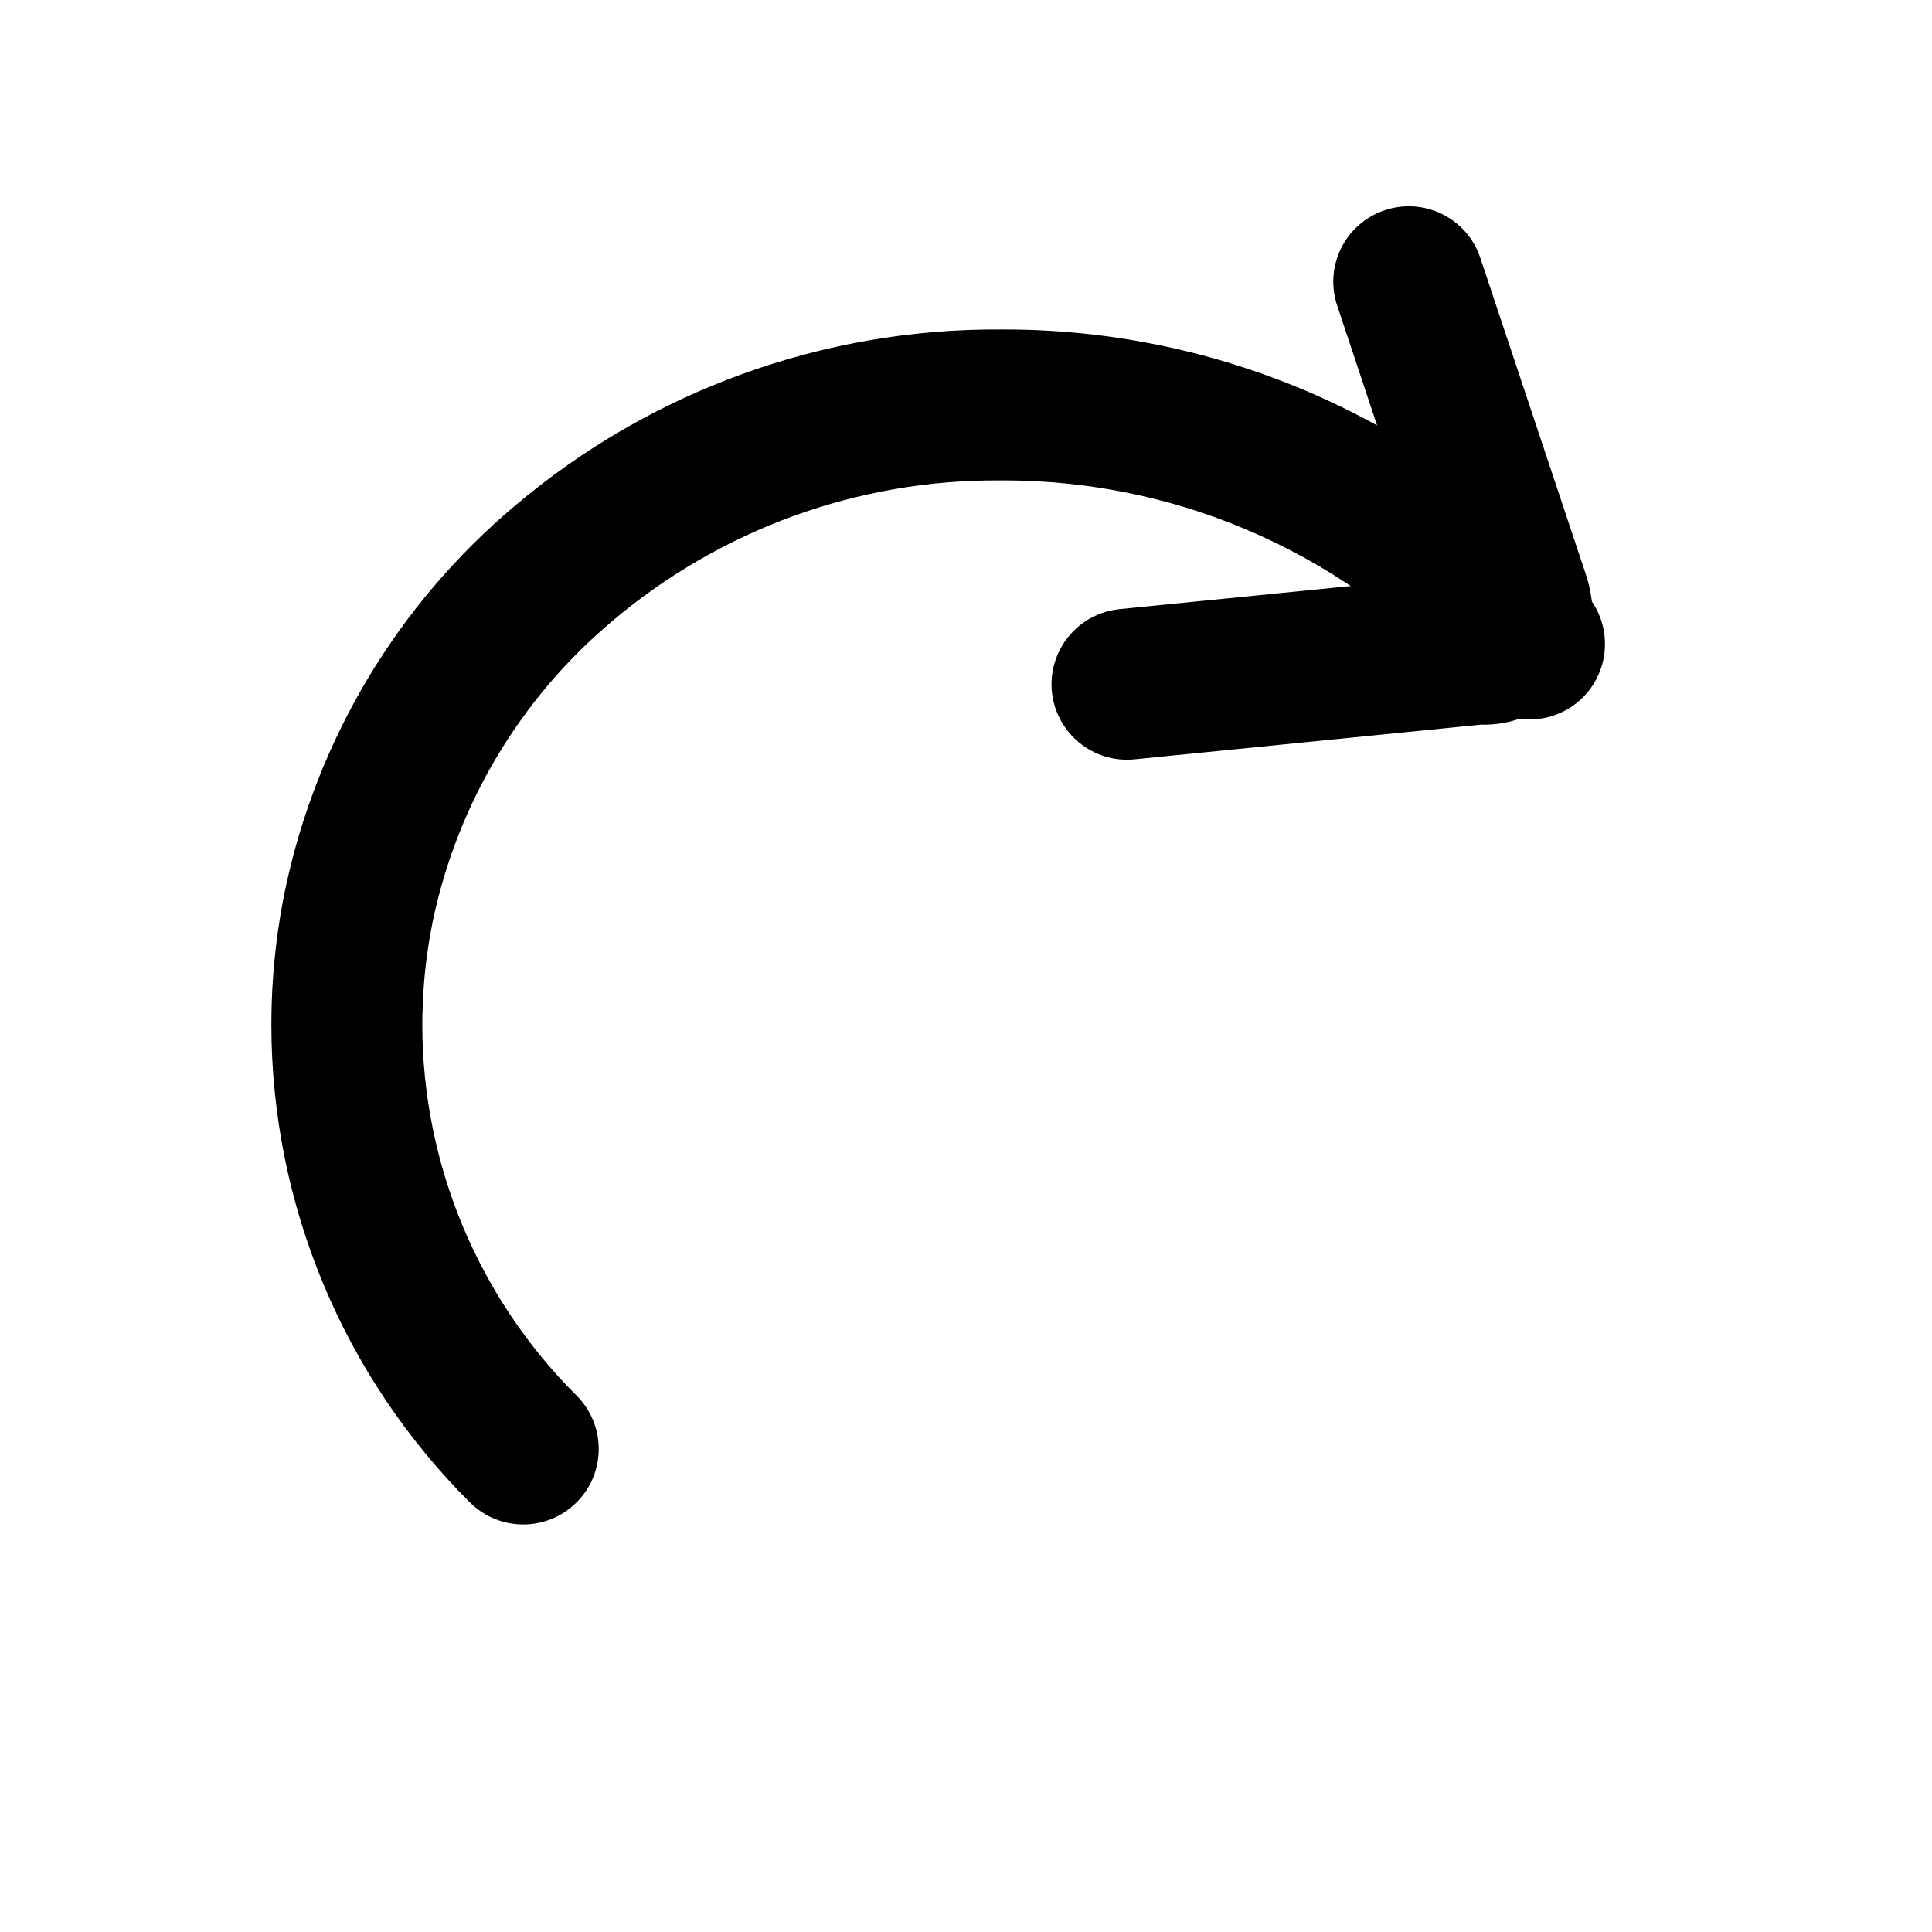
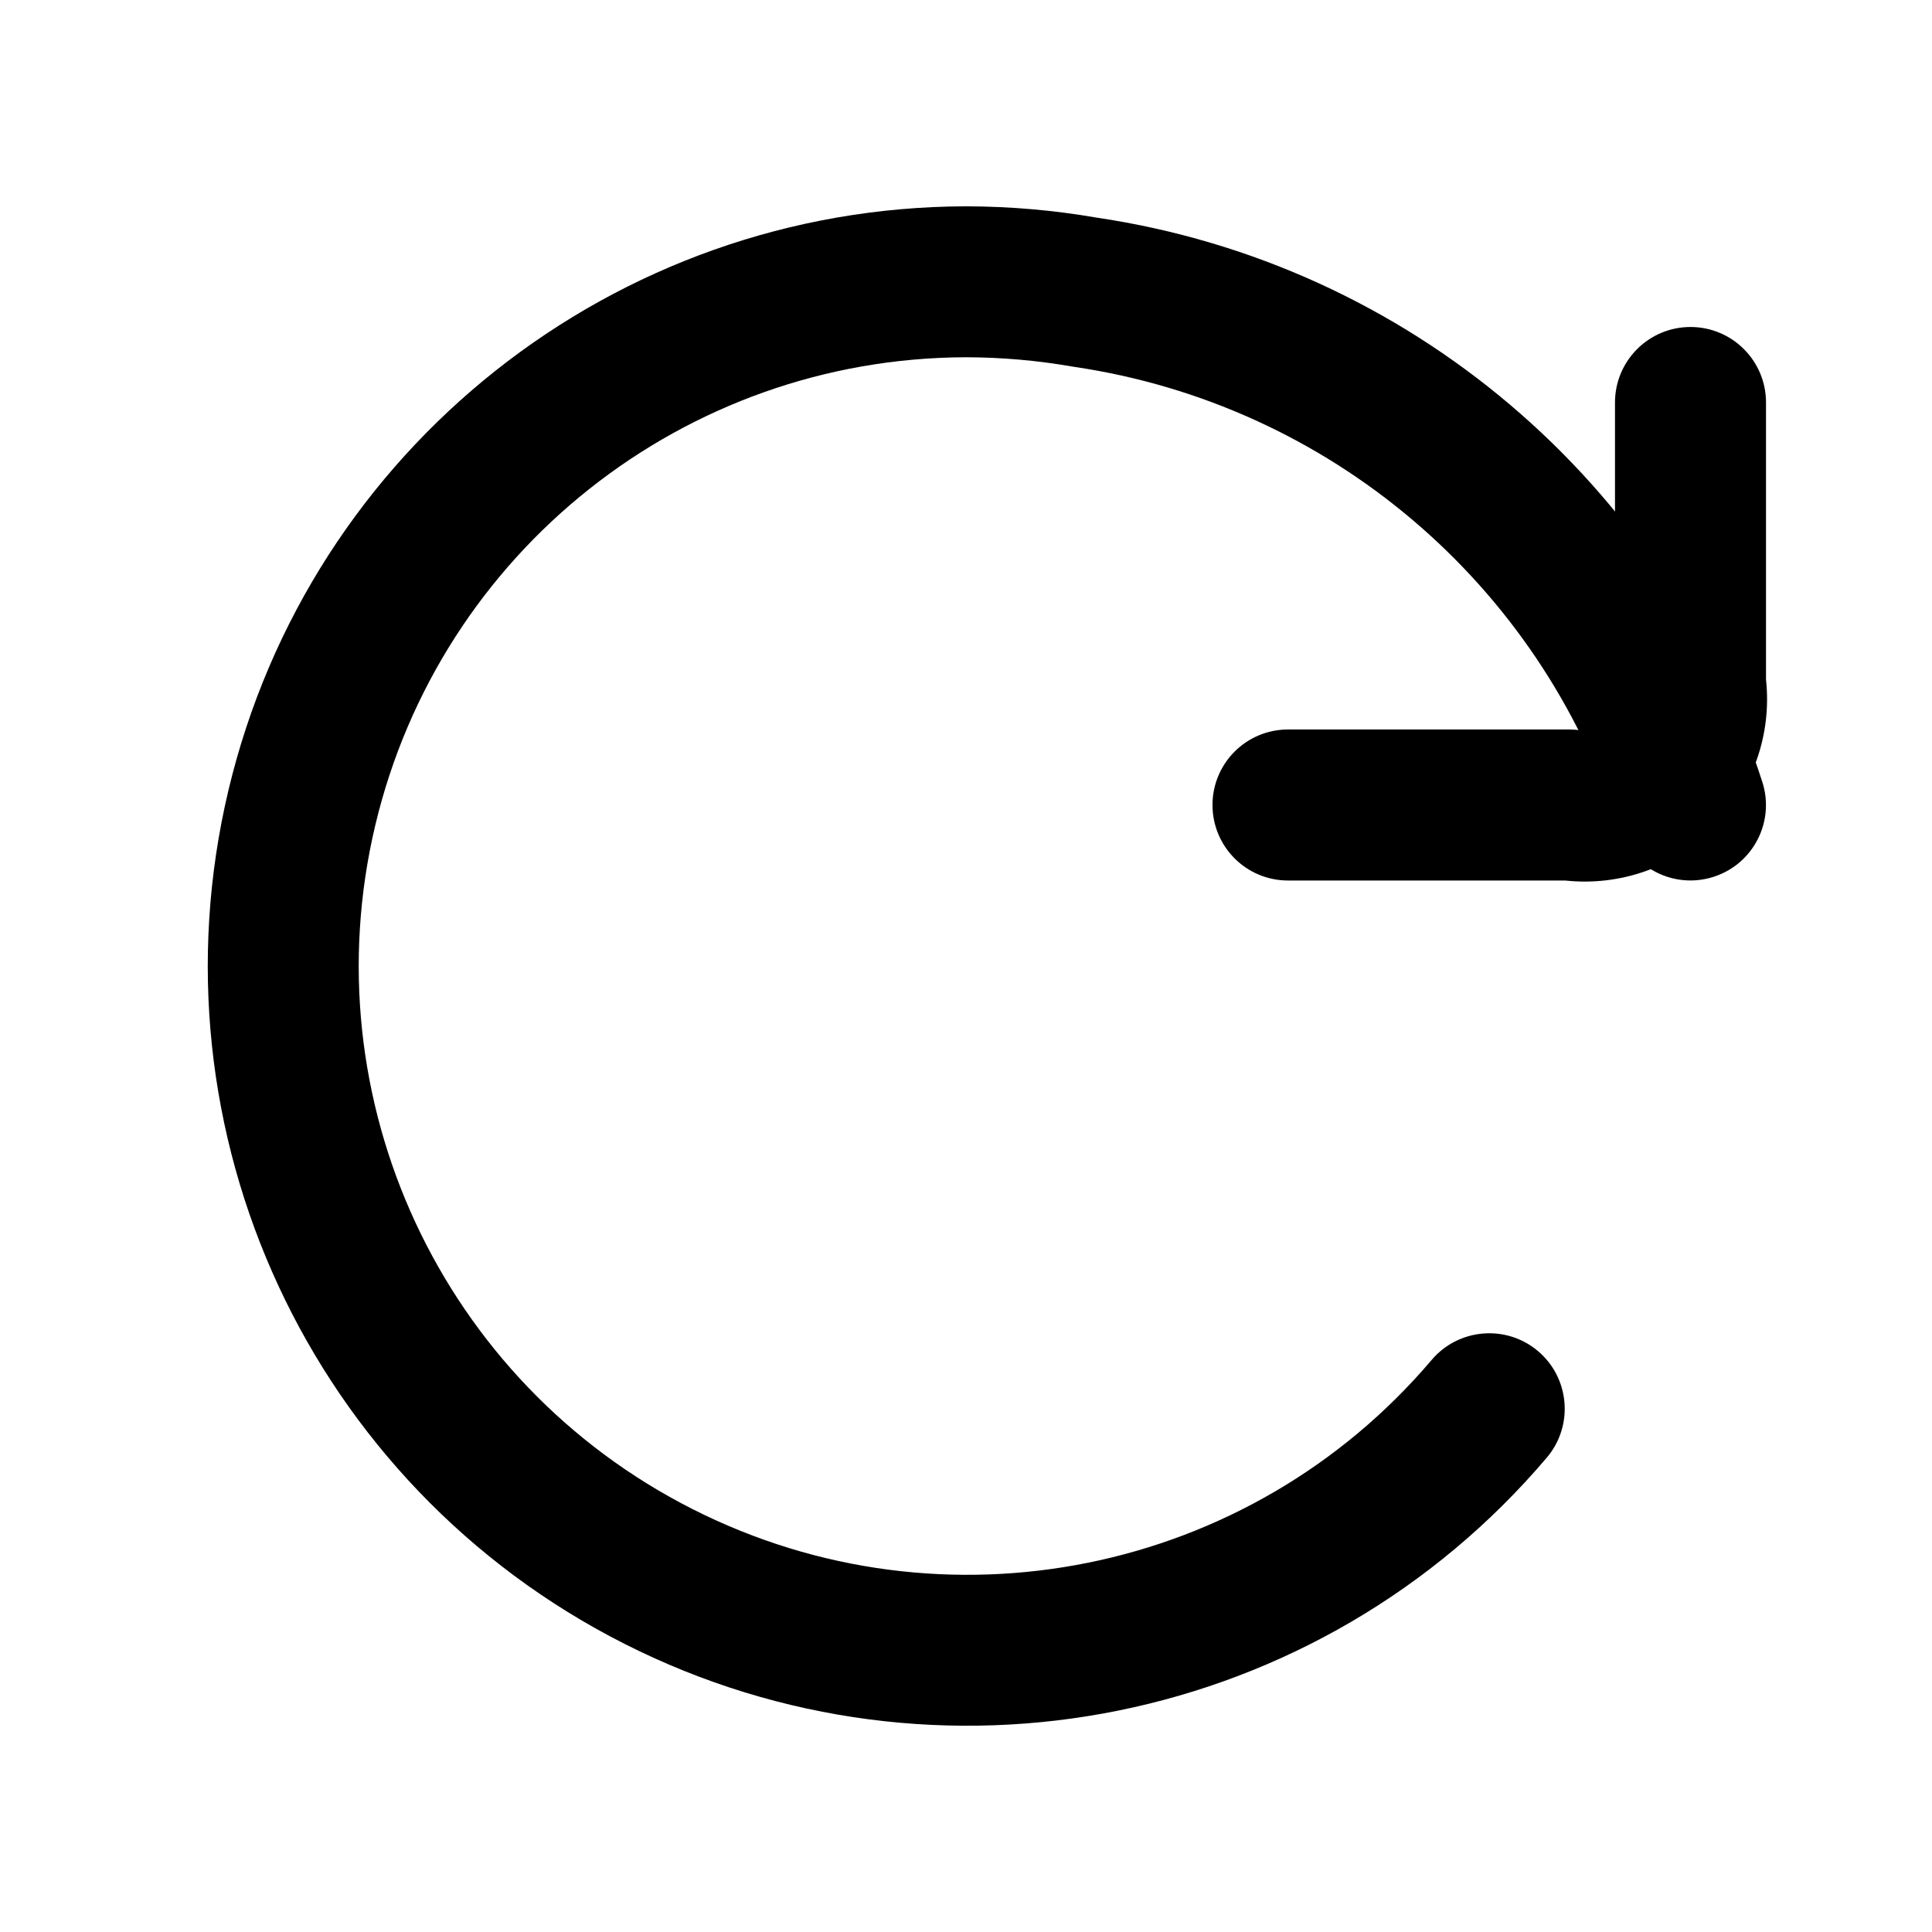
<svg xmlns="http://www.w3.org/2000/svg" viewBox="0 0 24 24" fill="none" shape-rendering="geometricPrecision">
-   <g data-keyline="20x16" data-shape="landscape">
-     <path d="M13.907 7.567L17.739 7.184L16.611 3.796C16.447 3.305 16.712 2.774 17.204 2.611C17.695 2.447 18.226 2.712 18.389 3.204L19.689 7.102C19.749 7.275 19.782 7.456 19.787 7.638C19.787 7.658 19.787 7.677 19.787 7.697C19.76 8.44 19.139 9.023 18.395 9.002L14.093 9.433C13.578 9.484 13.119 9.108 13.067 8.593C13.016 8.078 13.392 7.619 13.907 7.567z" fill="black" />
-     <path d="M19.707 7.384C20.047 7.775 20.006 8.367 19.616 8.707C19.225 9.047 18.633 9.006 18.293 8.616C16.824 6.929 14.695 5.963 12.459 5.968C12.457 5.968 12.455 5.968 12.454 5.968C12.447 5.968 12.44 5.968 12.433 5.968C12.43 5.968 12.428 5.968 12.425 5.968C10.662 5.955 8.952 6.575 7.606 7.715C7.605 7.716 7.604 7.717 7.603 7.718C6.468 8.672 5.685 9.979 5.379 11.43C5.304 11.792 5.261 12.16 5.25 12.53C5.247 12.597 5.246 12.664 5.246 12.731C5.248 14.459 5.937 16.116 7.162 17.336C7.528 17.701 7.53 18.295 7.164 18.661C6.799 19.028 6.205 19.03 5.838 18.664C4.261 17.093 3.373 14.958 3.371 12.732C3.371 12.731 3.371 12.731 3.371 12.731C3.371 12.644 3.373 12.557 3.375 12.47C3.39 11.993 3.446 11.518 3.543 11.05C3.543 11.049 3.543 11.047 3.544 11.046C3.936 9.185 4.94 7.508 6.395 6.284C8.082 4.855 10.225 4.078 12.435 4.093C12.443 4.093 12.45 4.093 12.457 4.093C15.237 4.087 17.882 5.288 19.707 7.384z" fill="black" />
+   <g data-keyline="20x20" data-shape="circle">
+     <path d="M21.938 5L21.938 8.442C22.012 9.124 21.773 9.803 21.288 10.288C20.803 10.773 20.124 11.012 19.442 10.938L16 10.938C15.482 10.938 15.062 10.518 15.062 10C15.062 9.482 15.482 9.062 16 9.062L19.5 9.062C19.544 9.062 19.589 9.066 19.633 9.072C19.754 9.089 19.876 9.049 19.962 8.962C20.049 8.876 20.089 8.754 20.072 8.633C20.066 8.589 20.062 8.544 20.062 8.5L20.062 5C20.062 4.482 20.482 4.062 21 4.062C21.518 4.062 21.938 4.482 21.938 5z" fill="black" />
+     <path d="M11.998 2.563C11.999 2.562 12.001 2.562 12.002 2.563C12.547 2.564 13.09 2.611 13.627 2.704C17.491 3.277 20.695 5.994 21.892 9.713C22.051 10.206 21.78 10.734 21.287 10.892C20.794 11.051 20.266 10.78 20.108 10.287C19.128 7.244 16.504 5.022 13.342 4.557C13.333 4.556 13.325 4.555 13.317 4.553C12.882 4.477 12.441 4.439 12 4.438C8.503 4.446 5.468 6.852 4.661 10.255C3.854 13.658 5.485 17.17 8.606 18.748C11.726 20.327 15.522 19.56 17.785 16.893C18.12 16.499 18.712 16.45 19.107 16.785C19.501 17.12 19.55 17.712 19.215 18.107C16.391 21.434 11.653 22.391 7.759 20.421C3.864 18.451 1.829 14.067 2.837 9.82C3.845 5.574 7.633 2.572 11.998 2.563z" fill="black" />
  </g>
</svg>
